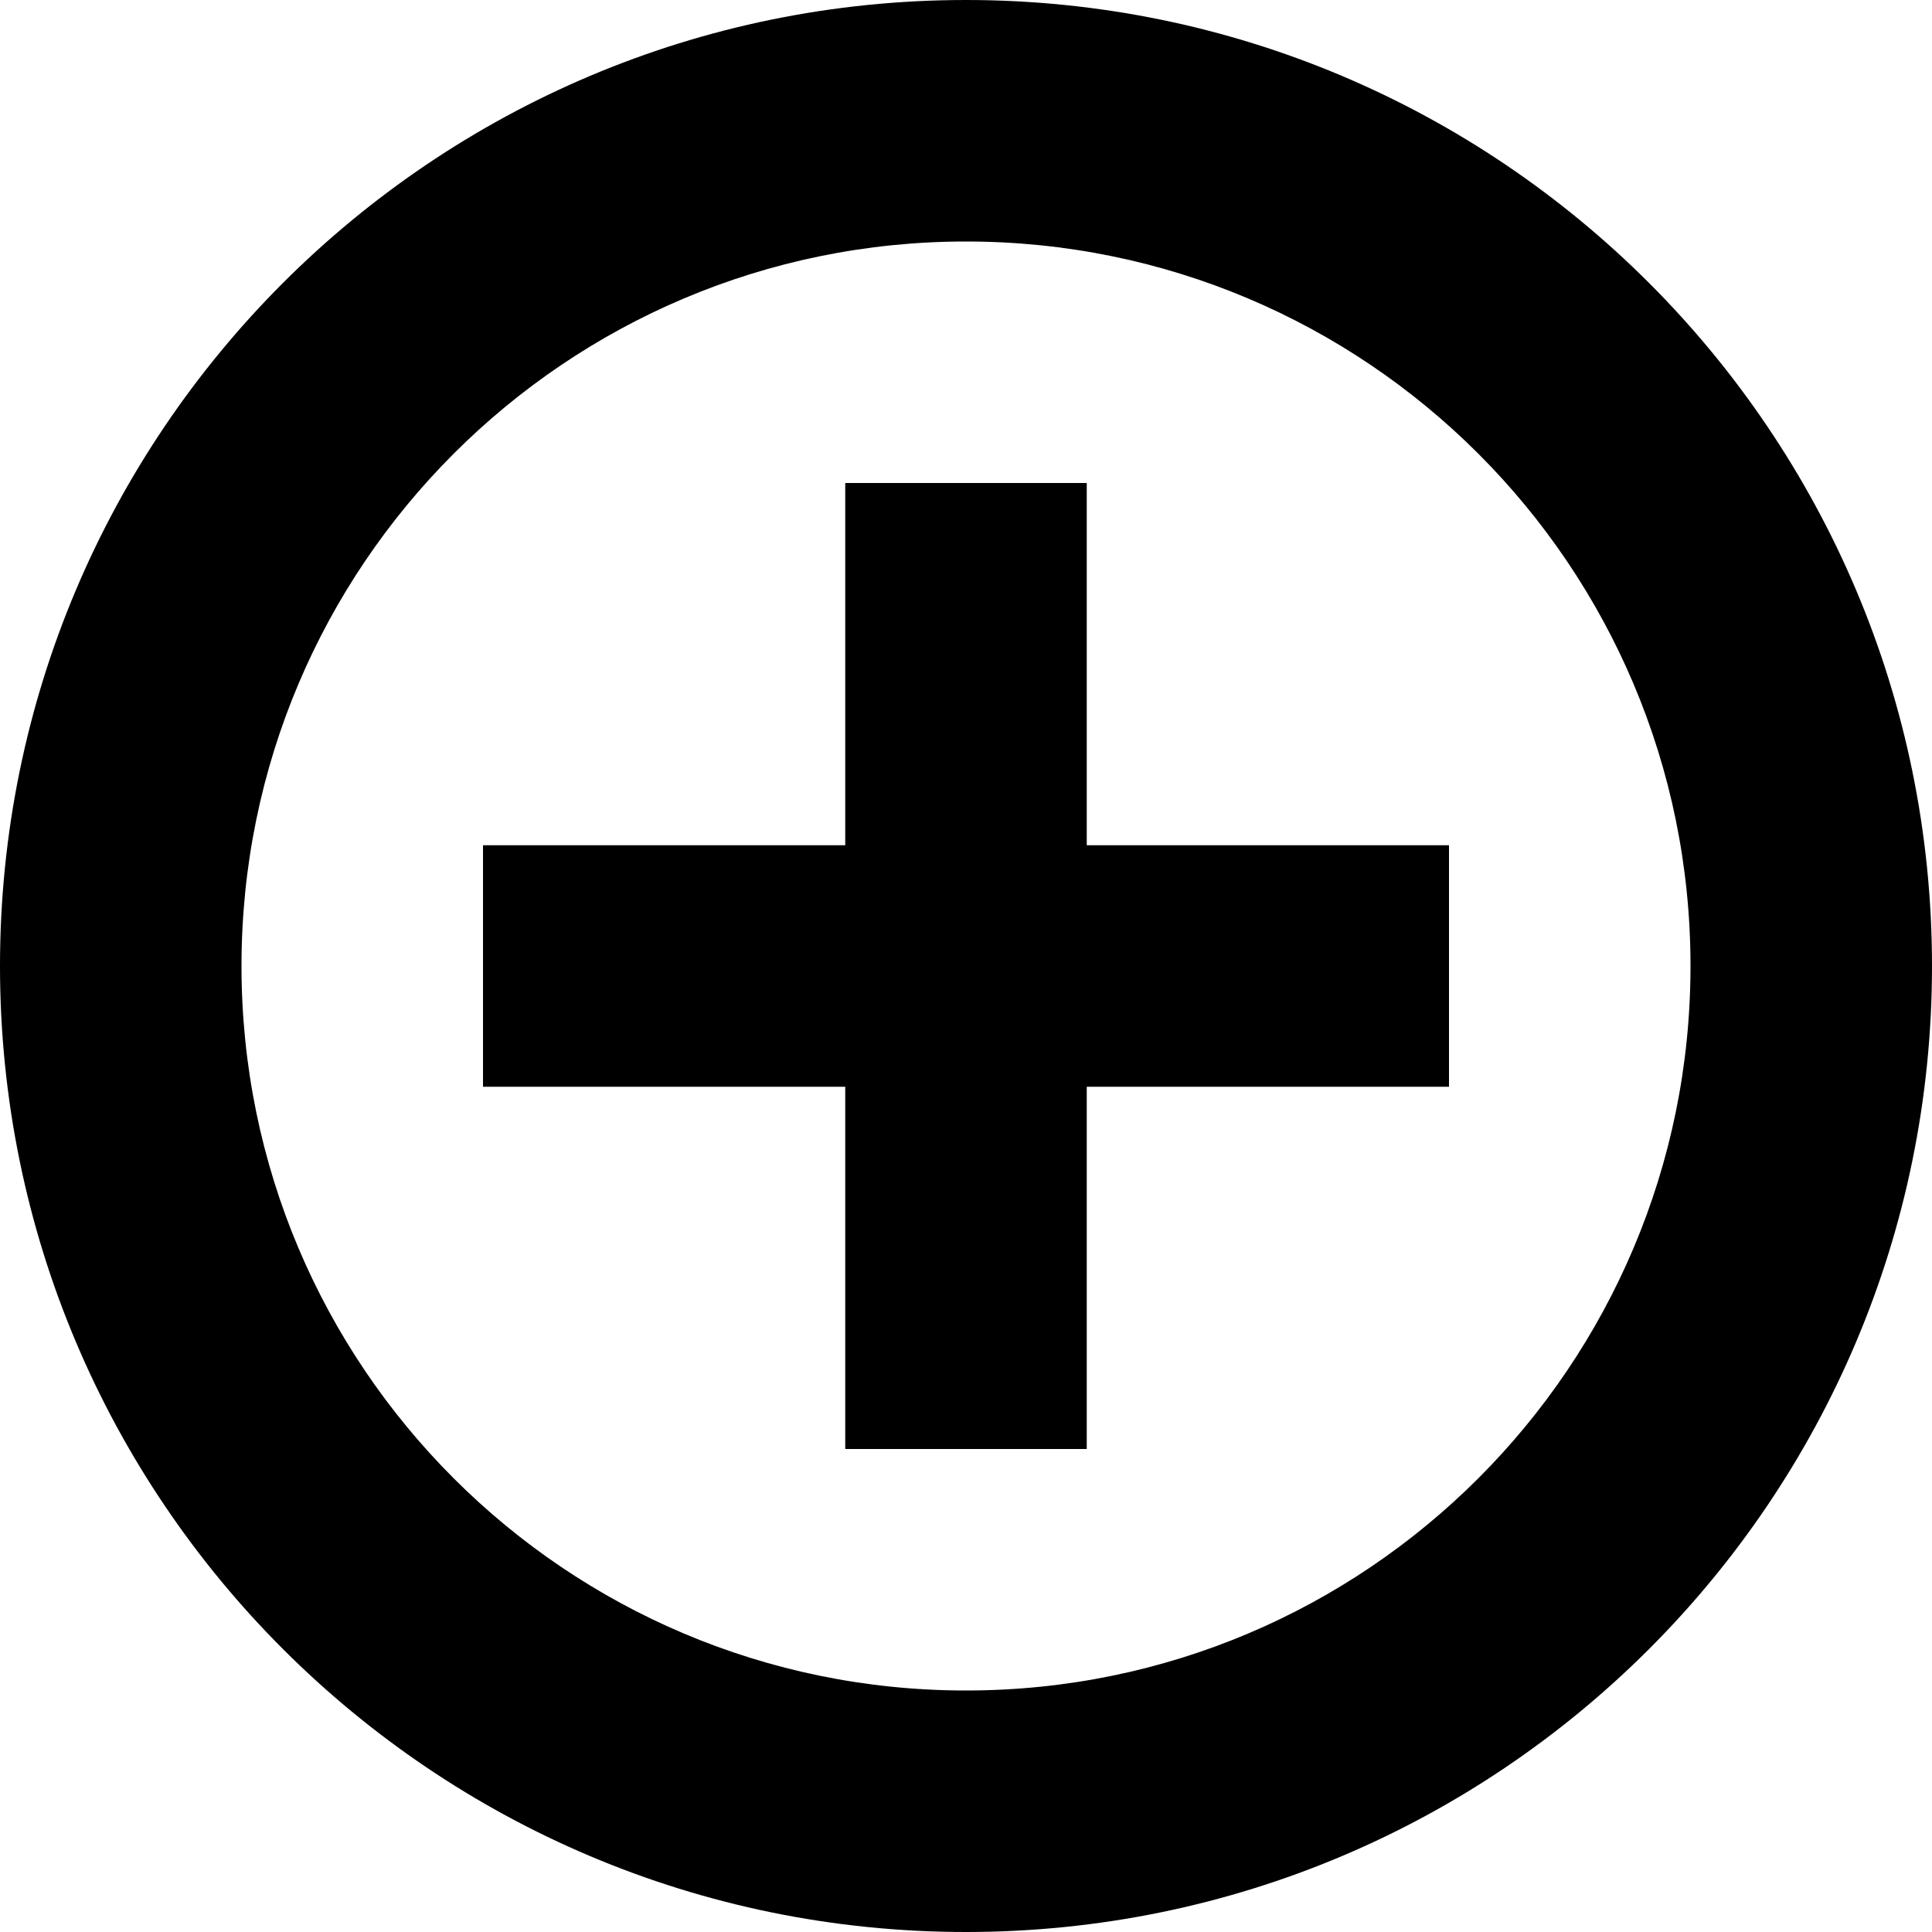
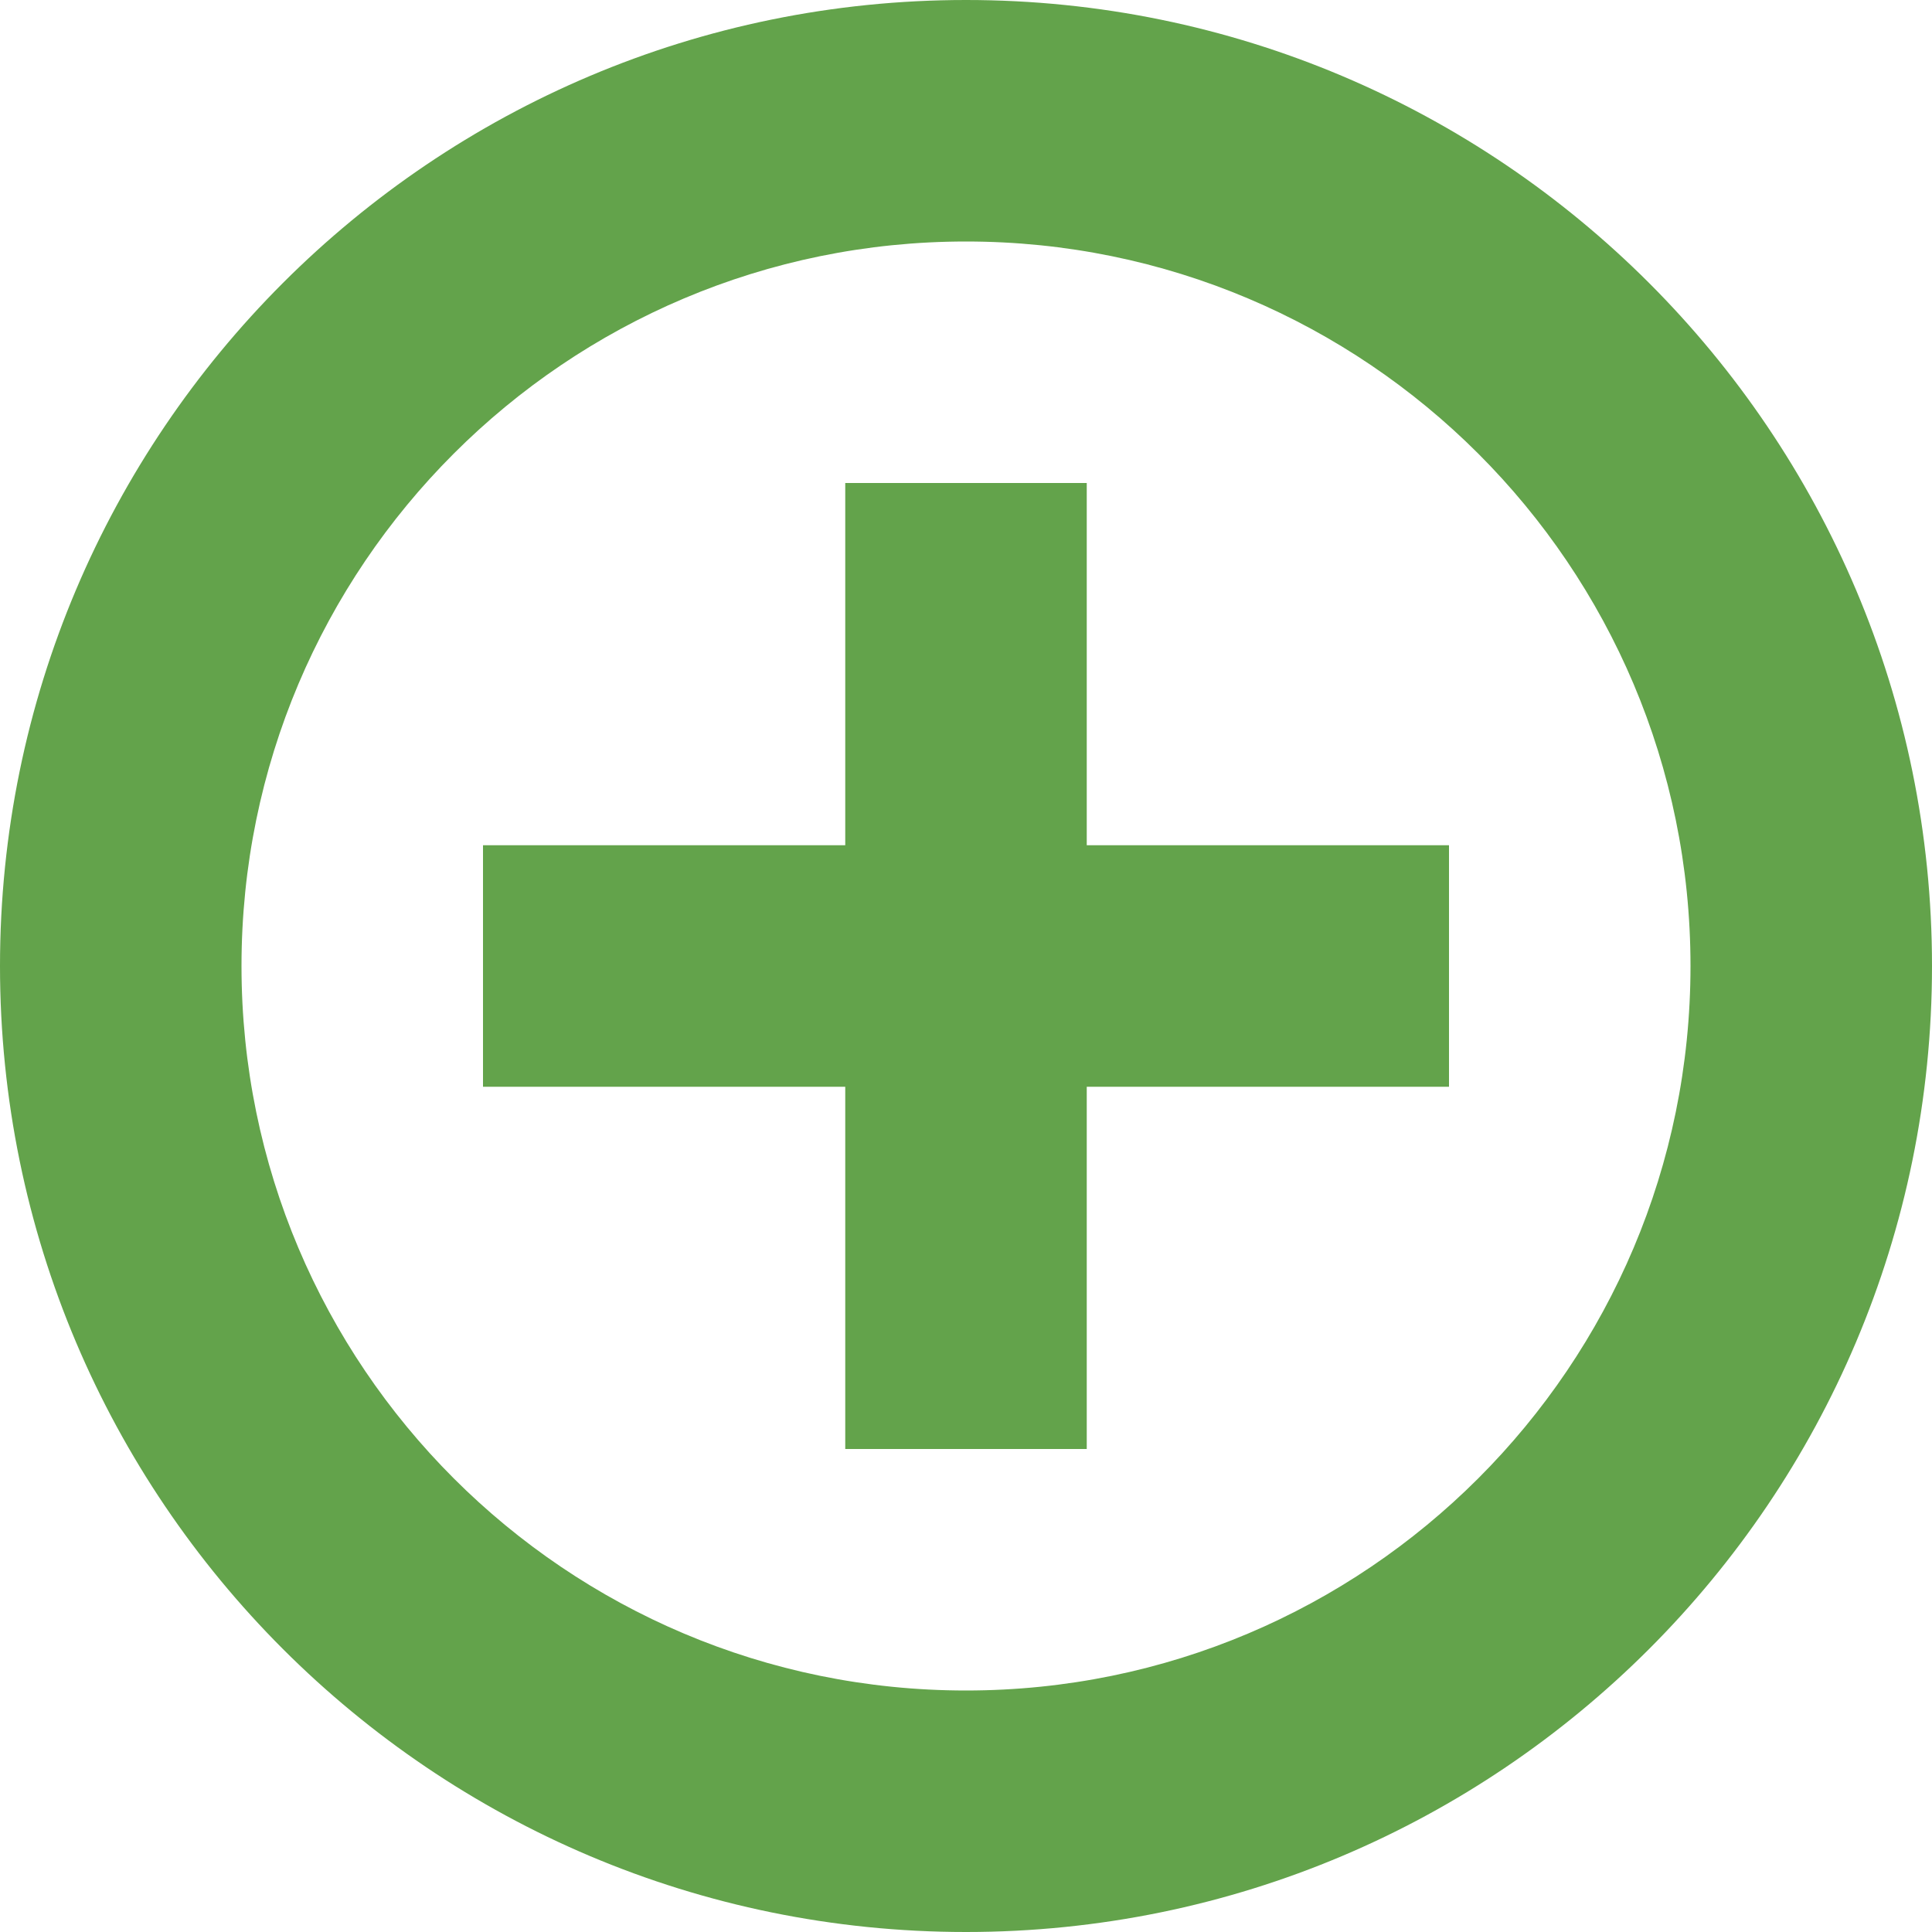
<svg xmlns="http://www.w3.org/2000/svg" version="1.1" id="Capa_1" x="0px" y="0px" width="612px" height="612px" viewBox="0 0 612 612" style="enable-background:new 0 0 612 612;" xml:space="preserve">
  <g>
    <g id="Plus">
      <g>
-         <path d="M344.25,153h-76.5v114.75H153v76.5h114.75V459h76.5V344.25H459v-76.5H344.25V153z M306,0C137.012,0,0,137.012,0,306     s137.012,306,306,306s306-137.012,306-306S474.988,0,306,0z M306,535.5C179.239,535.5,76.5,432.761,76.5,306     S179.239,76.5,306,76.5S535.5,179.239,535.5,306S432.761,535.5,306,535.5z" />
+         <path d="M344.25,153h-76.5v114.75H153v76.5h114.75V459h76.5V344.25H459v-76.5H344.25V153z M306,0C137.012,0,0,137.012,0,306     s137.012,306,306,306s306-137.012,306-306S474.988,0,306,0z M306,535.5C179.239,535.5,76.5,432.761,76.5,306     S179.239,76.5,306,76.5S535.5,179.239,535.5,306S432.761,535.5,306,535.5z" fill="#63A34B" />
      </g>
    </g>
  </g>
  <g>
</g>
  <g>
</g>
  <g>
</g>
  <g>
</g>
  <g>
</g>
  <g>
</g>
  <g>
</g>
  <g>
</g>
  <g>
</g>
  <g>
</g>
  <g>
</g>
  <g>
</g>
  <g>
</g>
  <g>
</g>
  <g>
</g>
</svg>
